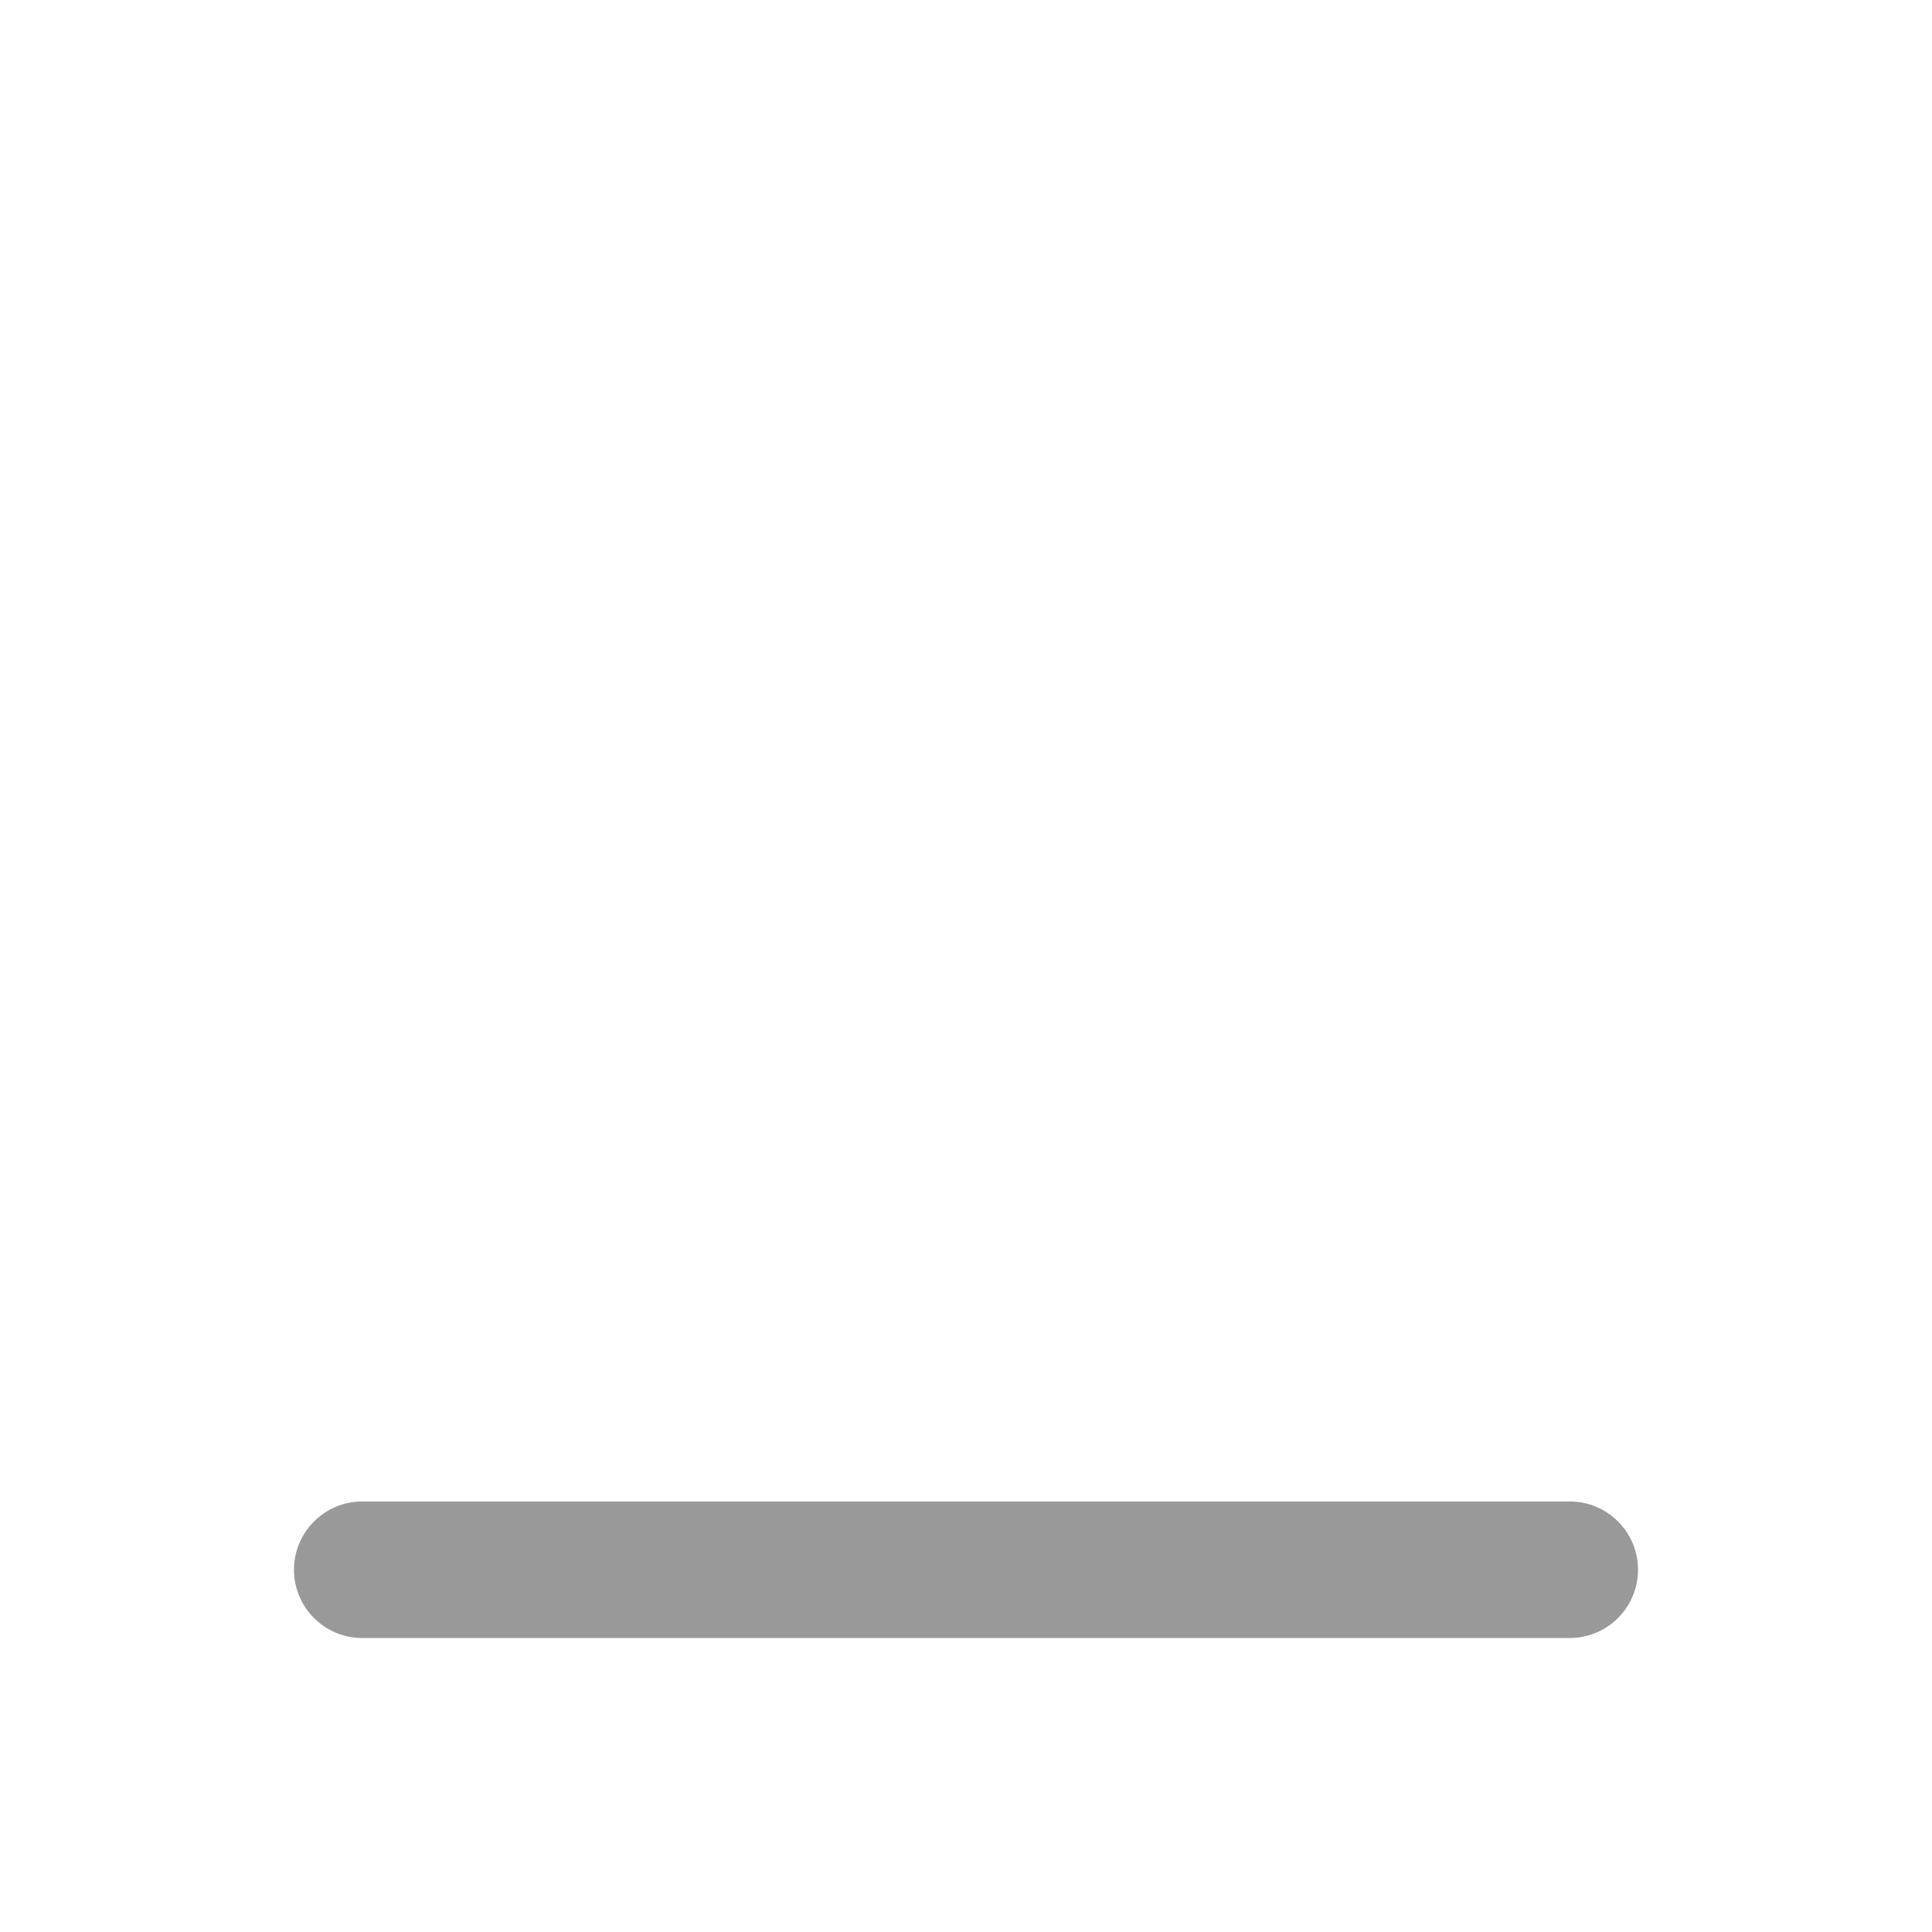
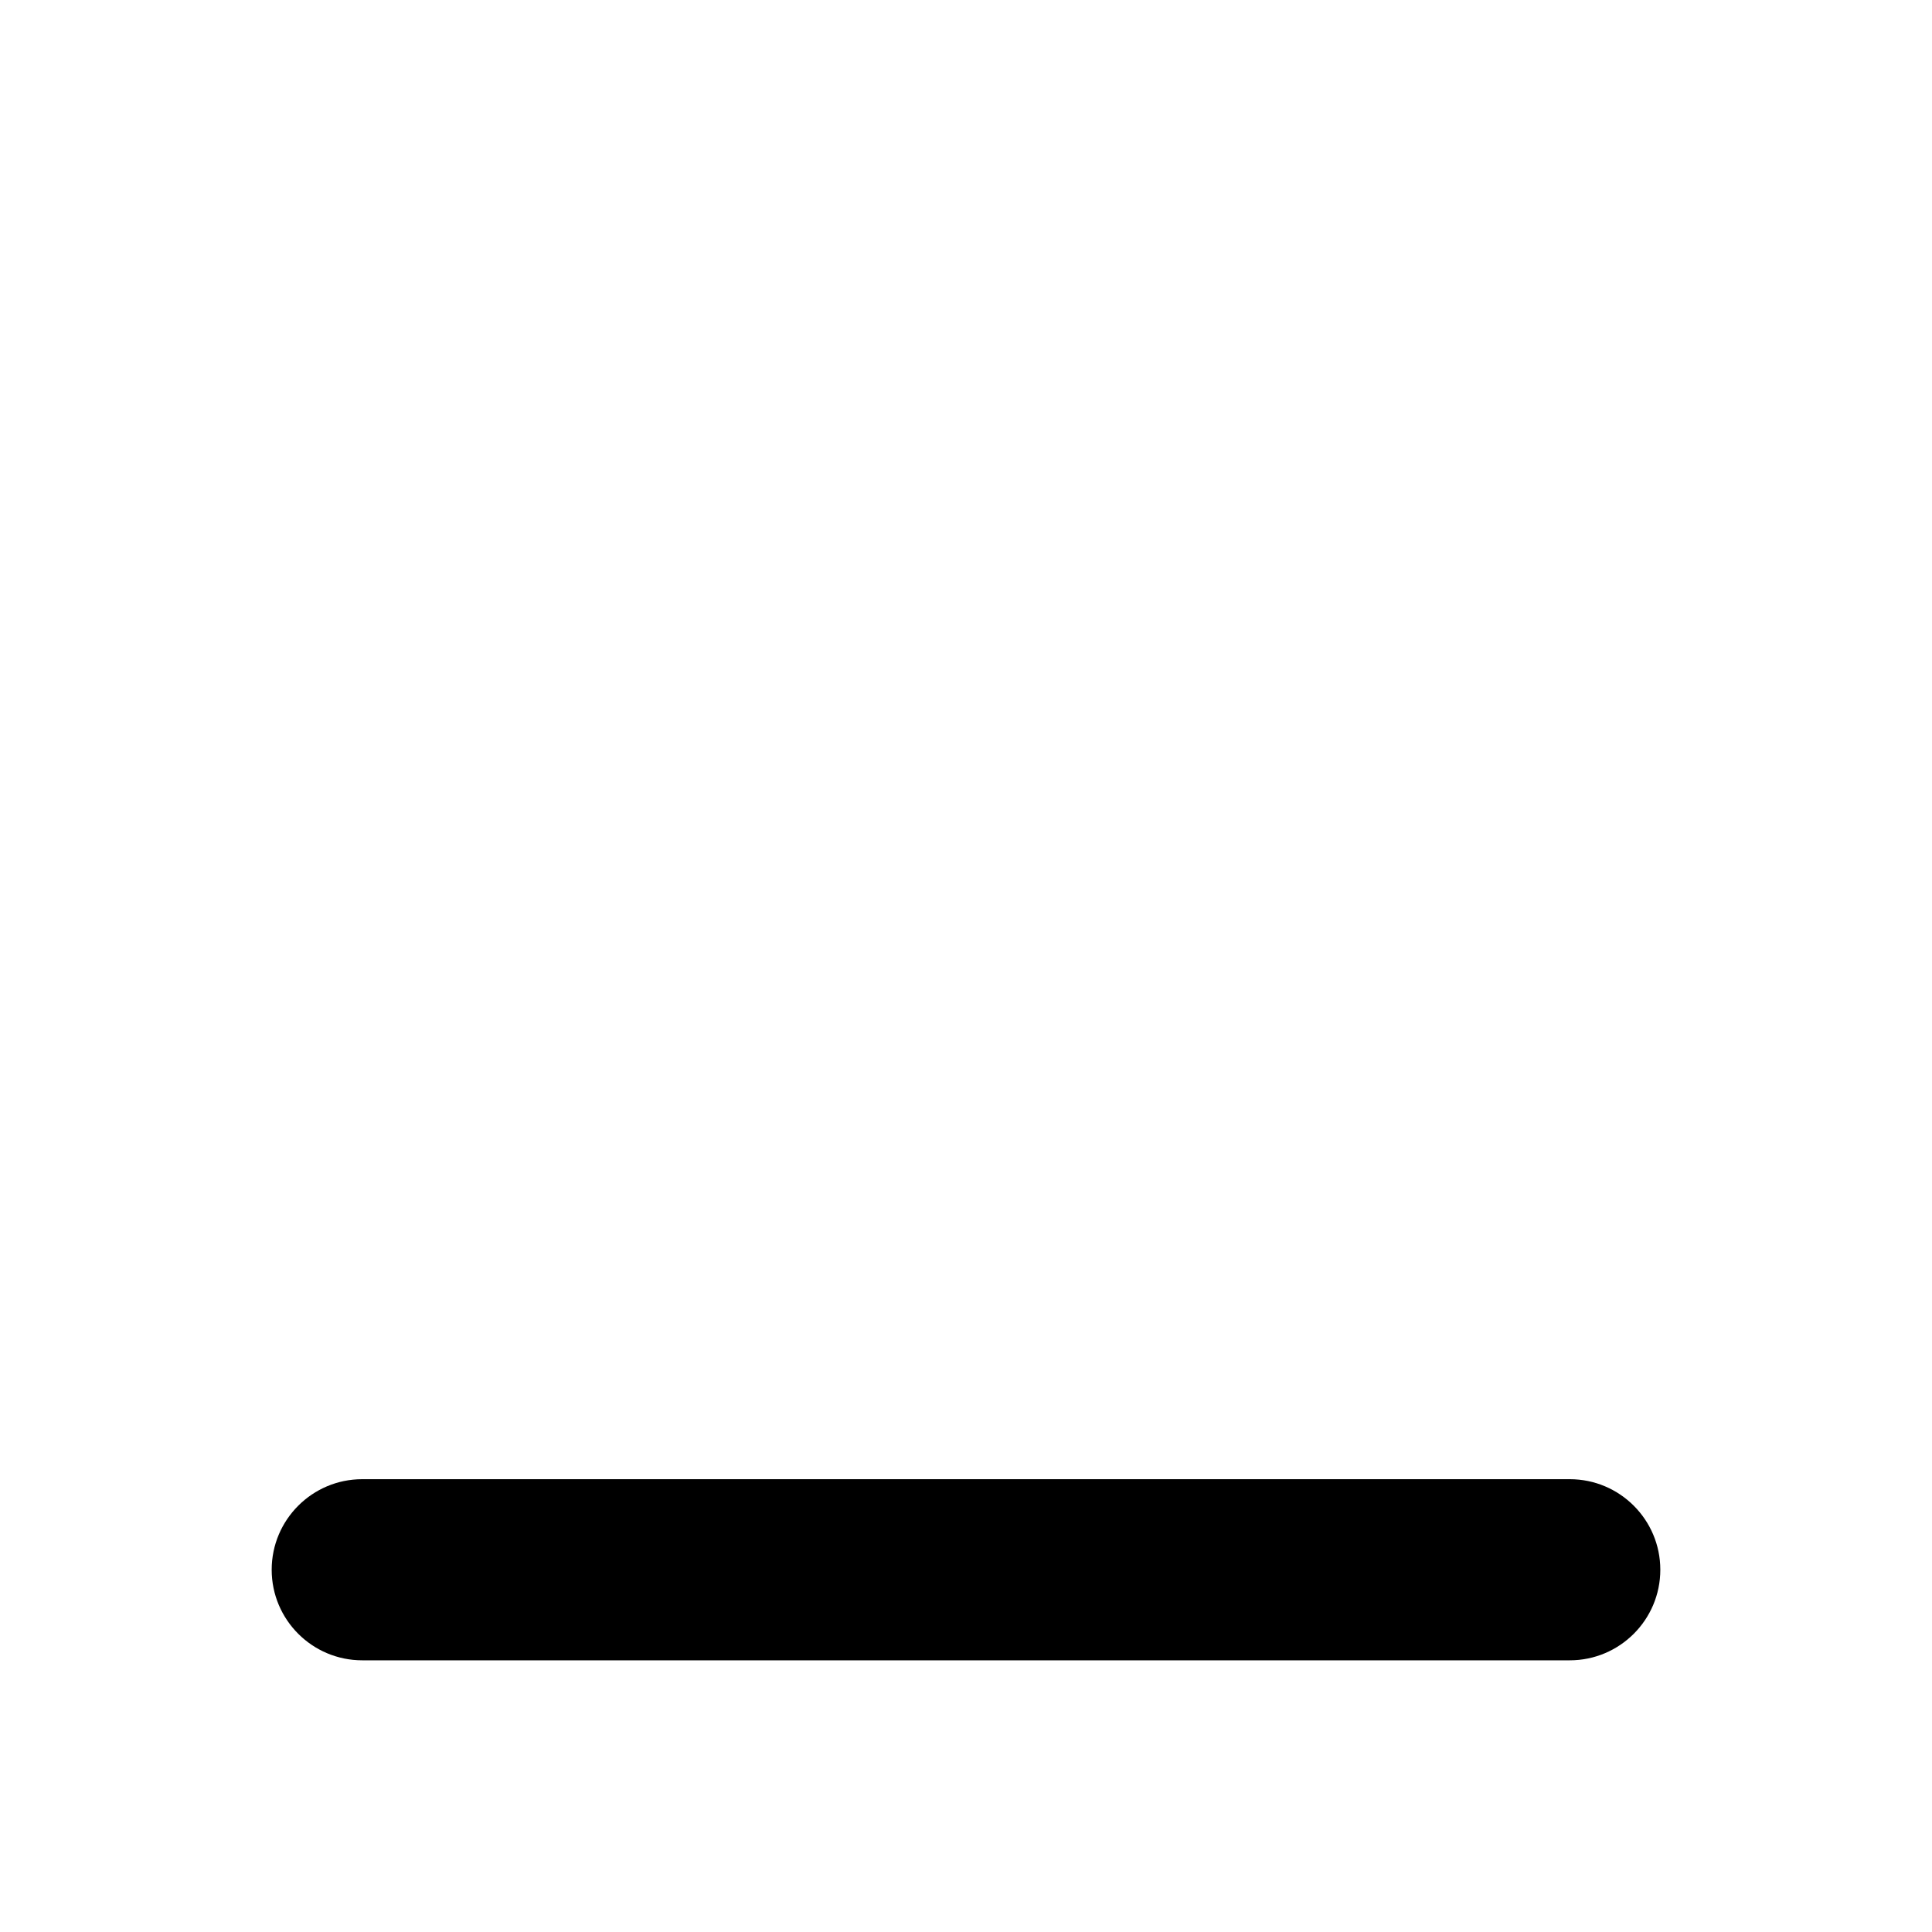
- <svg xmlns="http://www.w3.org/2000/svg" preserveAspectRatio="none" overflow="visible" style="display: block;" width="12" height="12" viewBox="0 0 12 12" fill="none">
-   <g id="jbs/layouts/minimise">
-     <path id="icon" d="M9.75 9.326C9.984 9.326 10.174 9.516 10.174 9.75C10.174 9.984 9.984 10.174 9.75 10.174H2.25C2.016 10.174 1.826 9.984 1.826 9.75C1.826 9.516 2.016 9.326 2.25 9.326H9.75Z" fill="#999999" />
-   </g>
+ <svg xmlns="http://www.w3.org/2000/svg" width="16" height="16" viewBox="0 0 16 16" fill="none">
+   <path d="M13 12.25C13.414 12.25 13.75 12.586 13.75 13C13.75 13.414 13.414 13.75 13 13.75H3C2.586 13.75 2.25 13.414 2.25 13C2.25 12.586 2.586 12.25 3 12.25H13Z" fill="currentColor" />
</svg>
